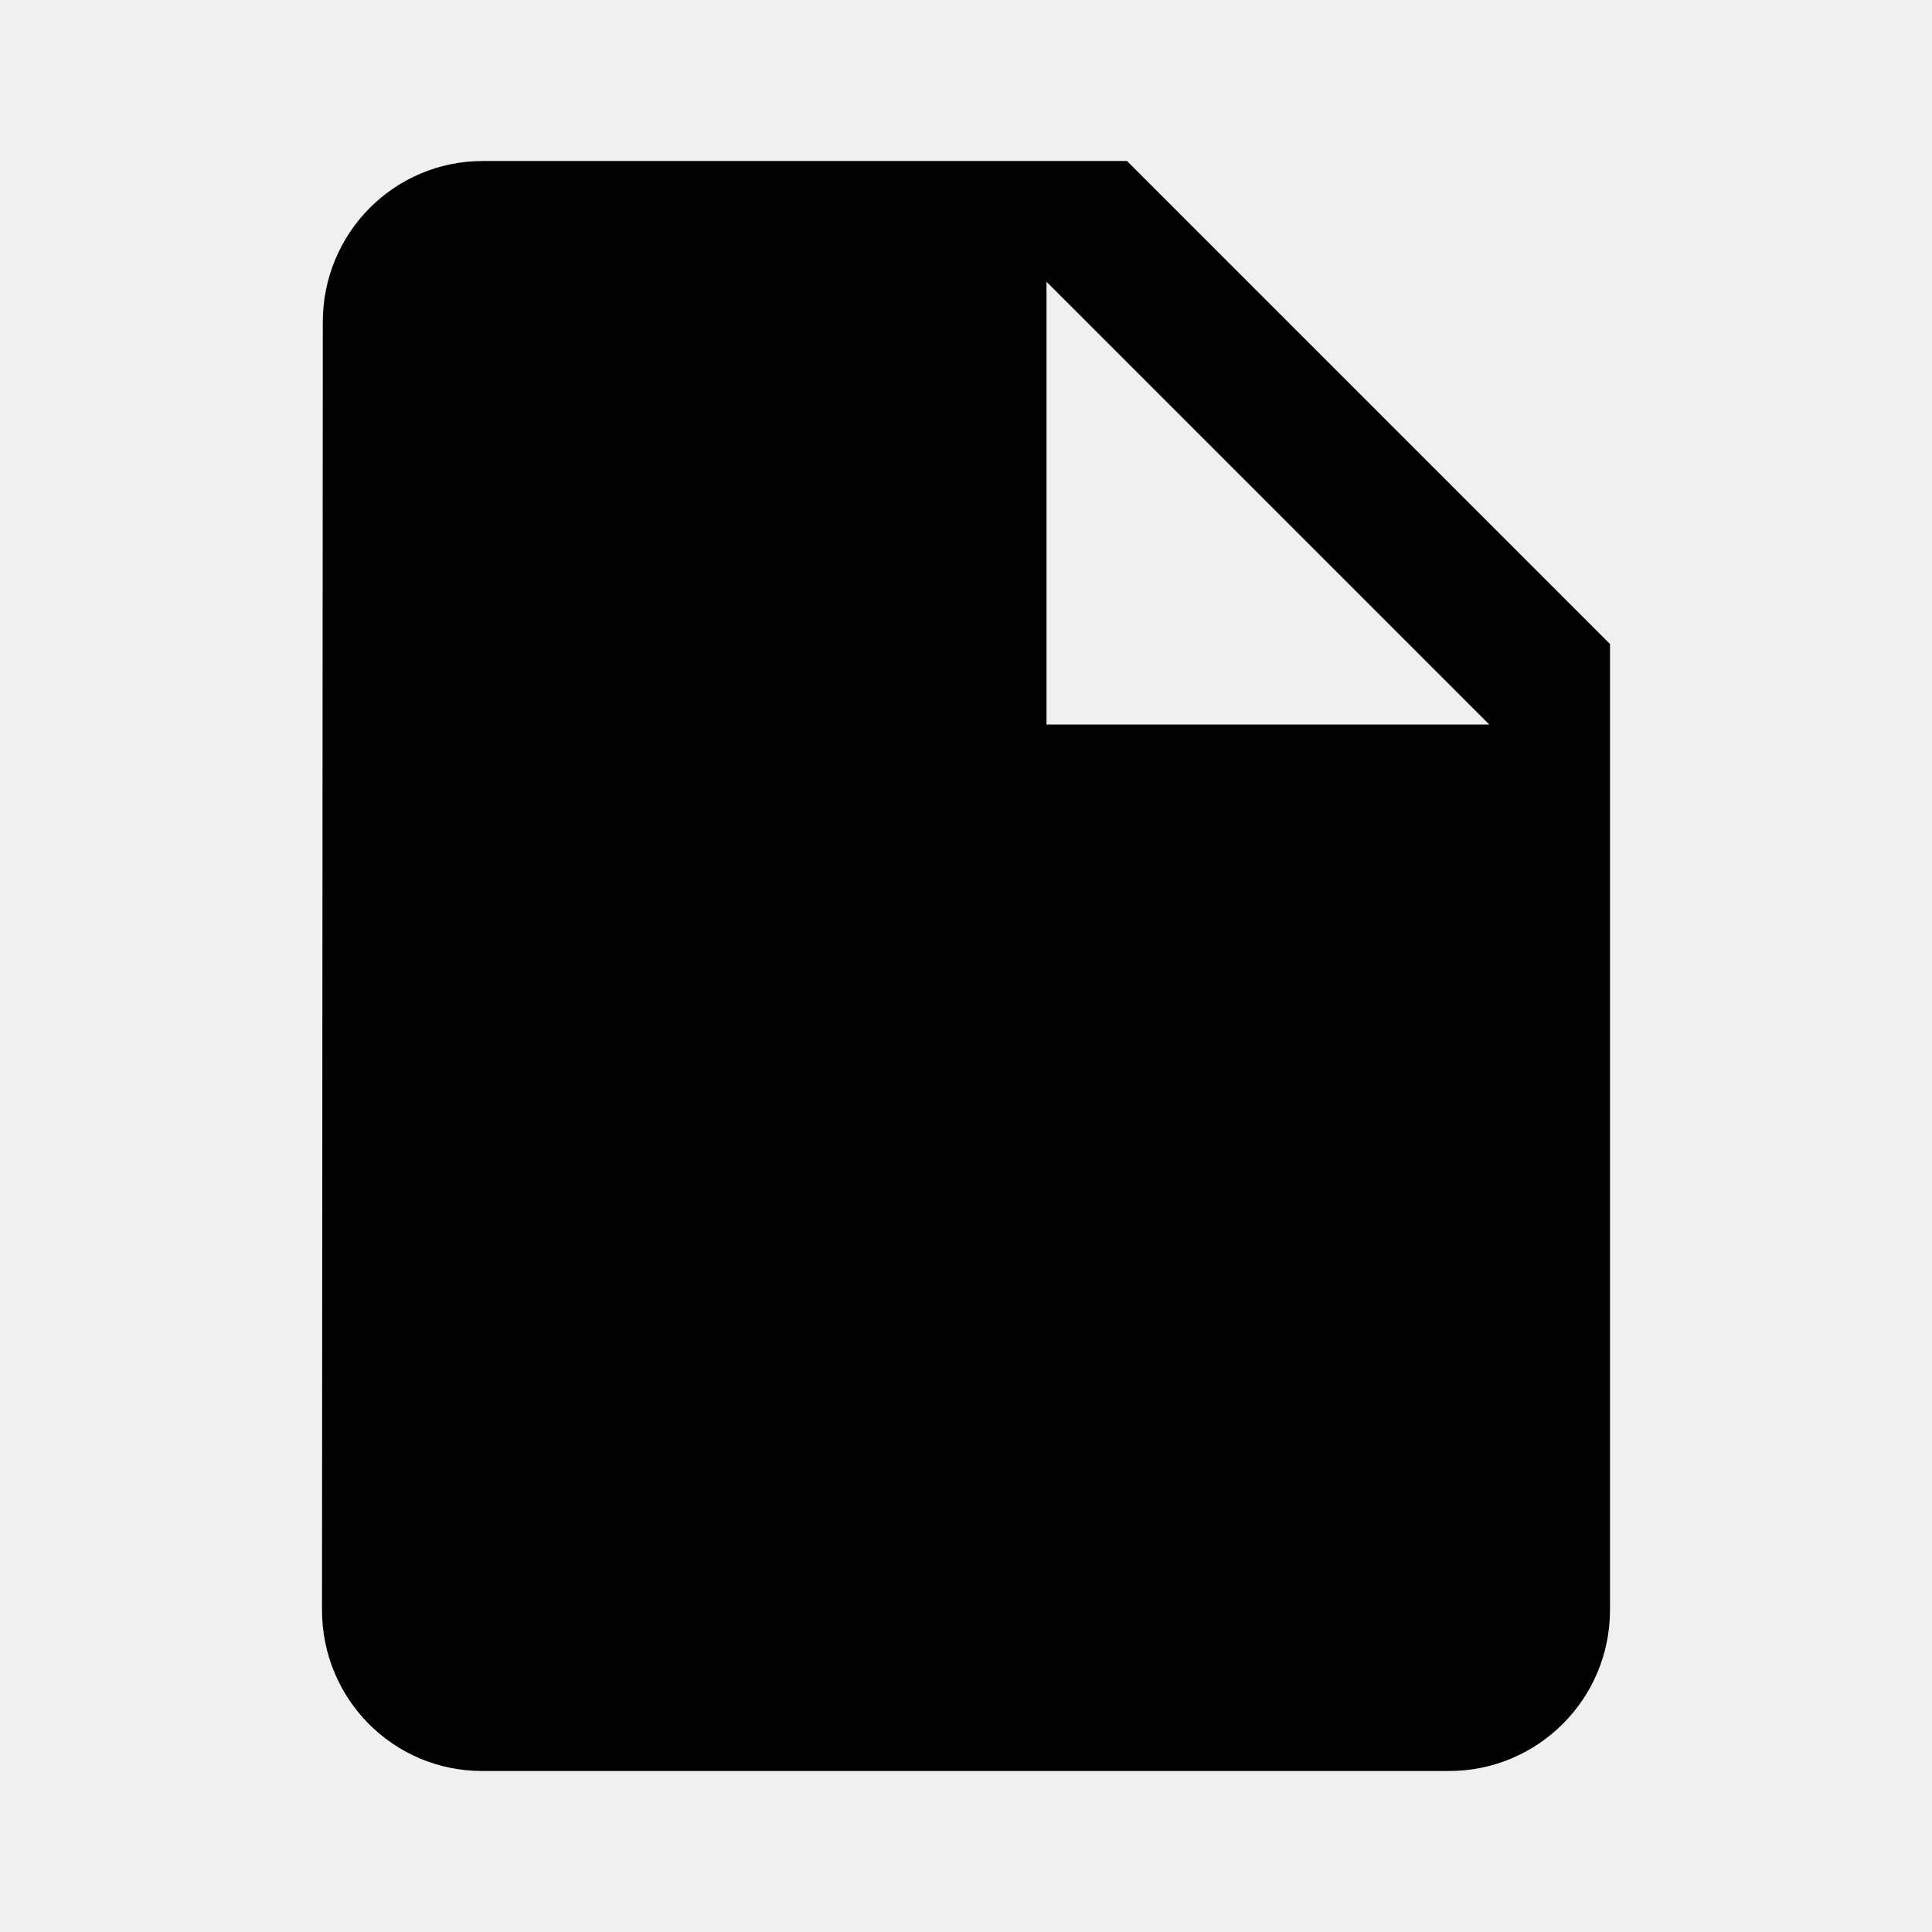
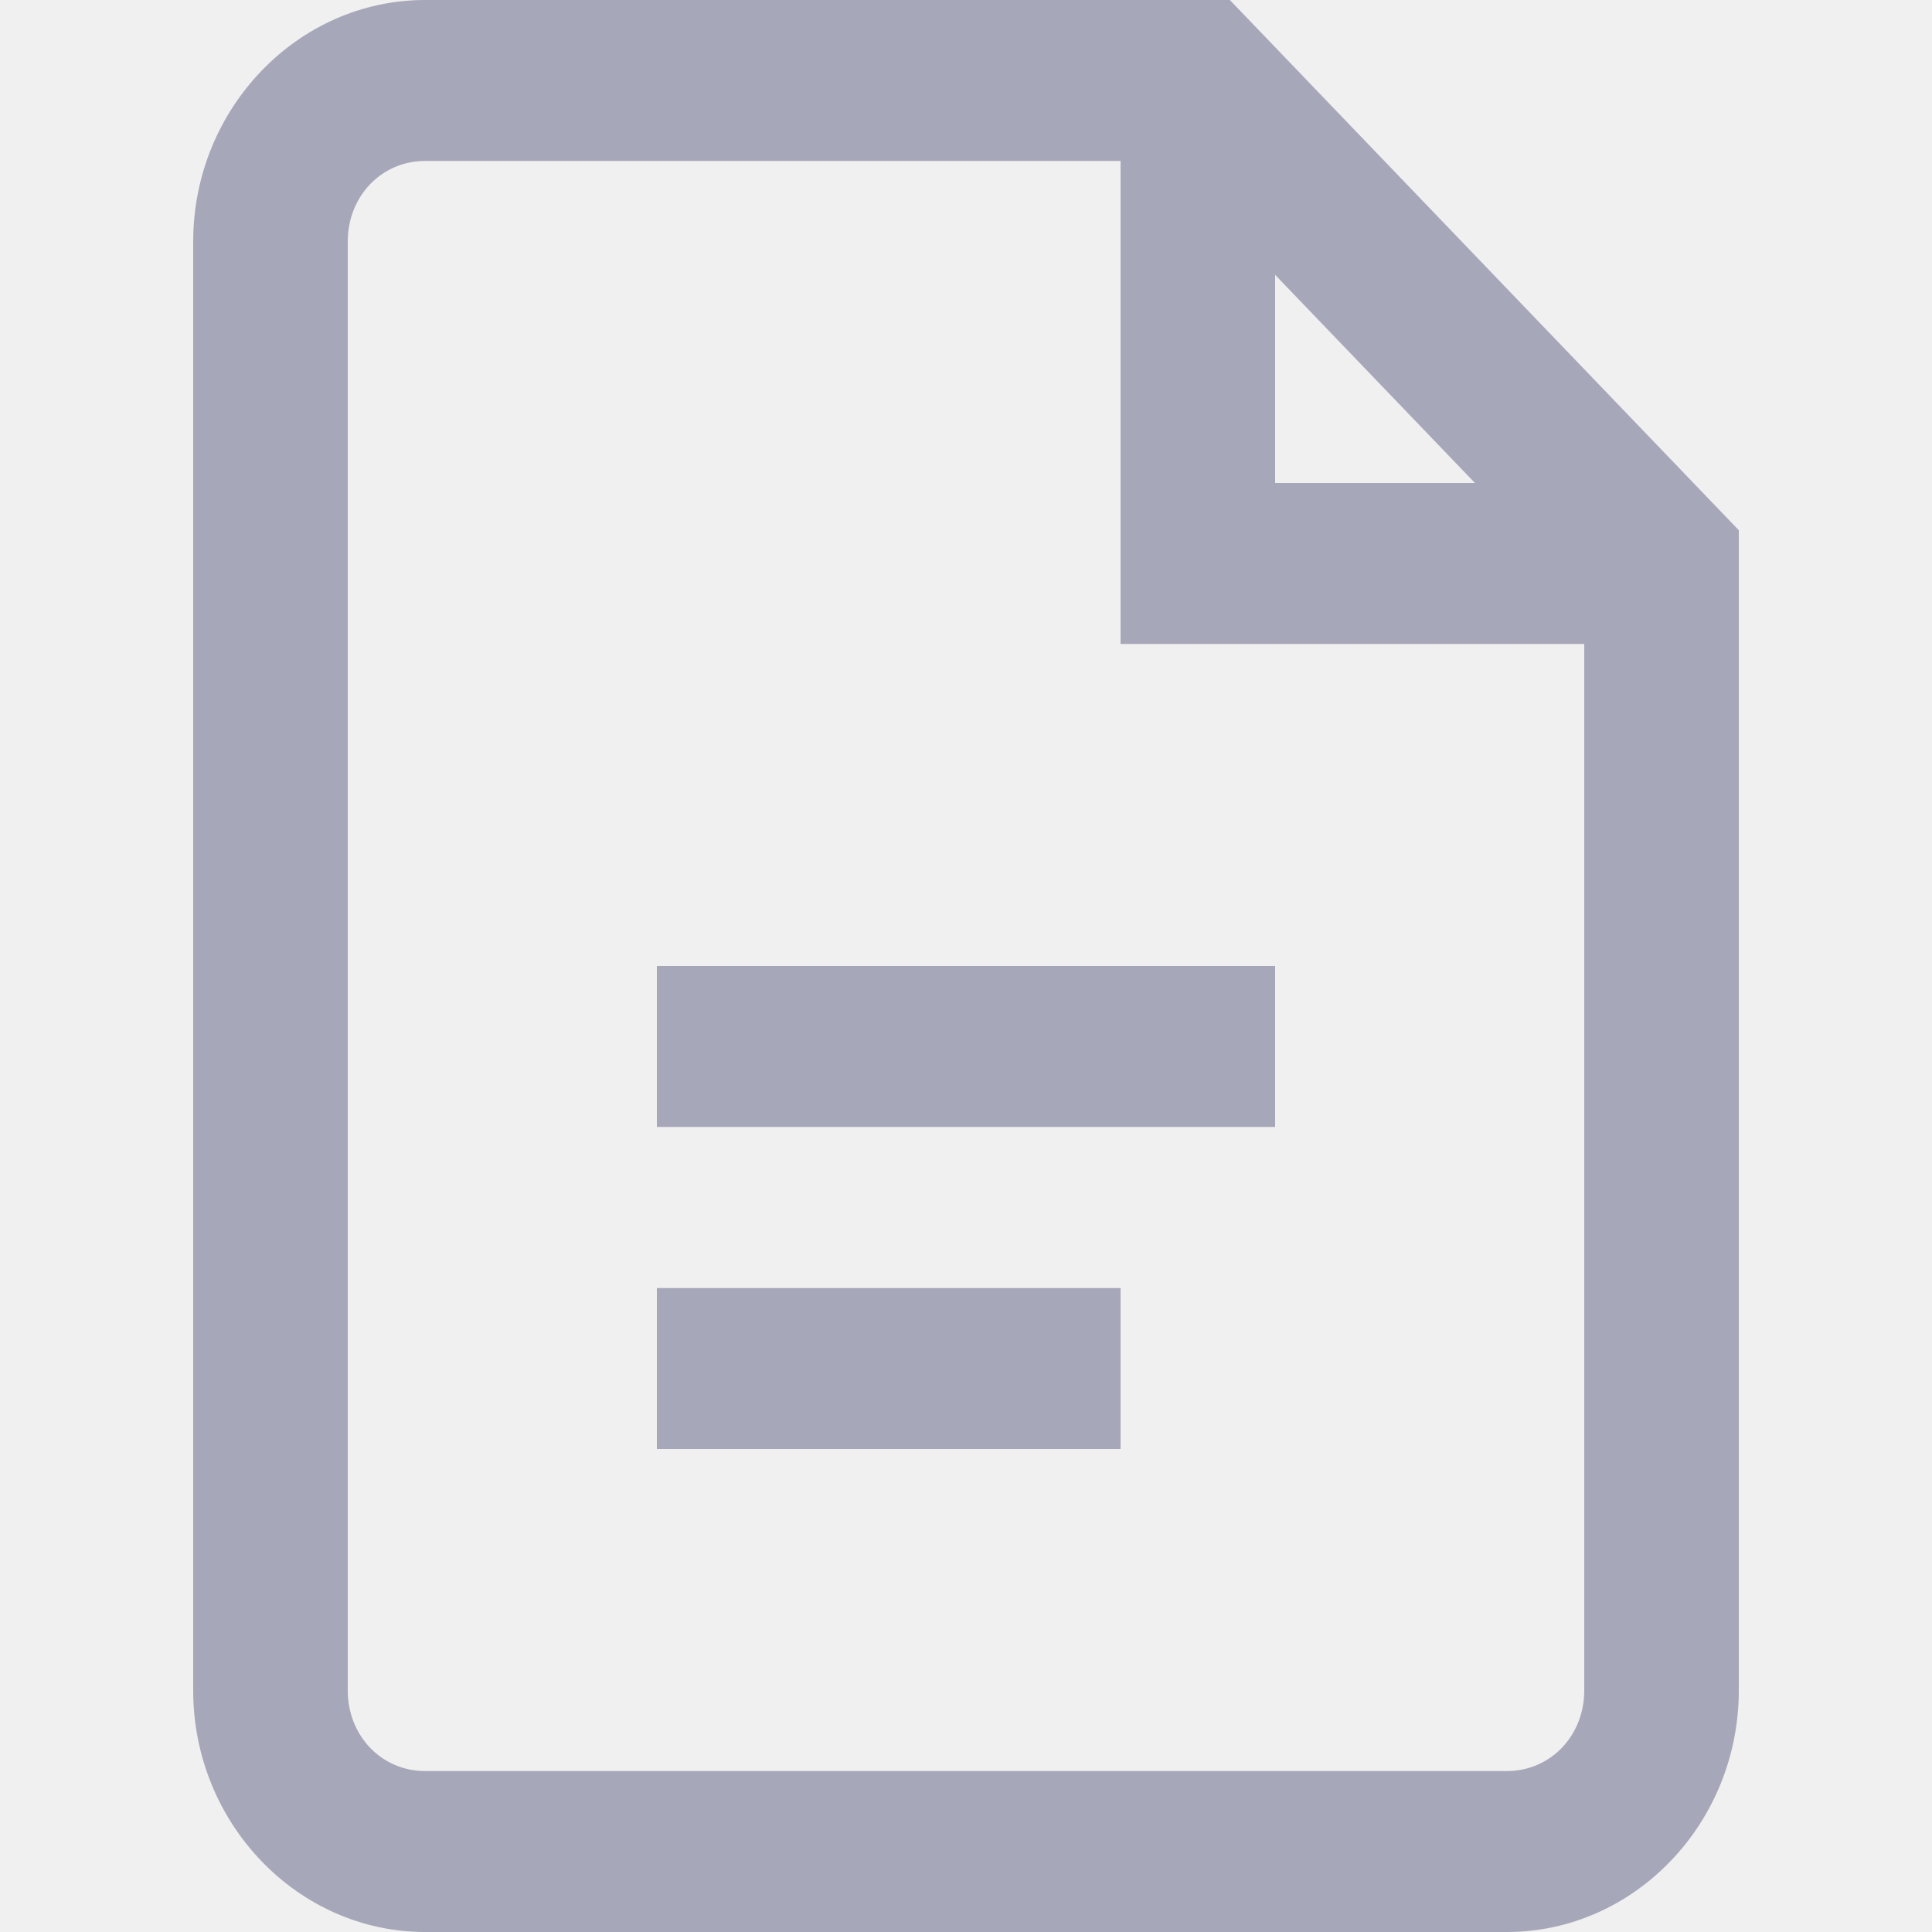
- <svg xmlns="http://www.w3.org/2000/svg" width="48" height="48" viewBox="0 0 48 48">
-   <path d="M12 4C9.79 4 8.02 5.79 8.02 8L8 40c0 2.21 1.77 4 3.98 4H36c2.21 0 4-1.79 4-4V16L28 4H12zm14 14V7l11 11H26z" />
+ <svg xmlns="http://www.w3.org/2000/svg" width="16" height="16" viewBox="0 0 16 16" fill="none">
+   <g id="Document 3" clip-path="url(#clip0_3410_1154)">
+     <g id="surface2599">
+       <path id="Vector" d="M3.52 0C2.465 0 1.6 0.901 1.6 2V14C1.6 15.099 2.465 16 3.52 16H12.48C13.535 16 14.4 15.099 14.4 14V4.391L10.185 0H3.52ZM3.52 1.333H9.28V5.333H13.12V14C13.12 14.375 12.84 14.667 12.48 14.667H3.52C3.16 14.667 2.88 14.375 2.88 14V2C2.88 1.625 3.16 1.333 3.52 1.333ZM10.56 2.276L12.215 4H10.56V2.276ZM5.44 8V9.333H10.56V8H5.44ZM5.44 10.667V12H9.28V10.667H5.44Z" fill="#A7A7BA" />
+     </g>
+   </g>
+   <defs>
+     <clipPath id="clip0_3410_1154">
+       <rect width="16" height="16" fill="white" />
+     </clipPath>
+   </defs>
</svg>
